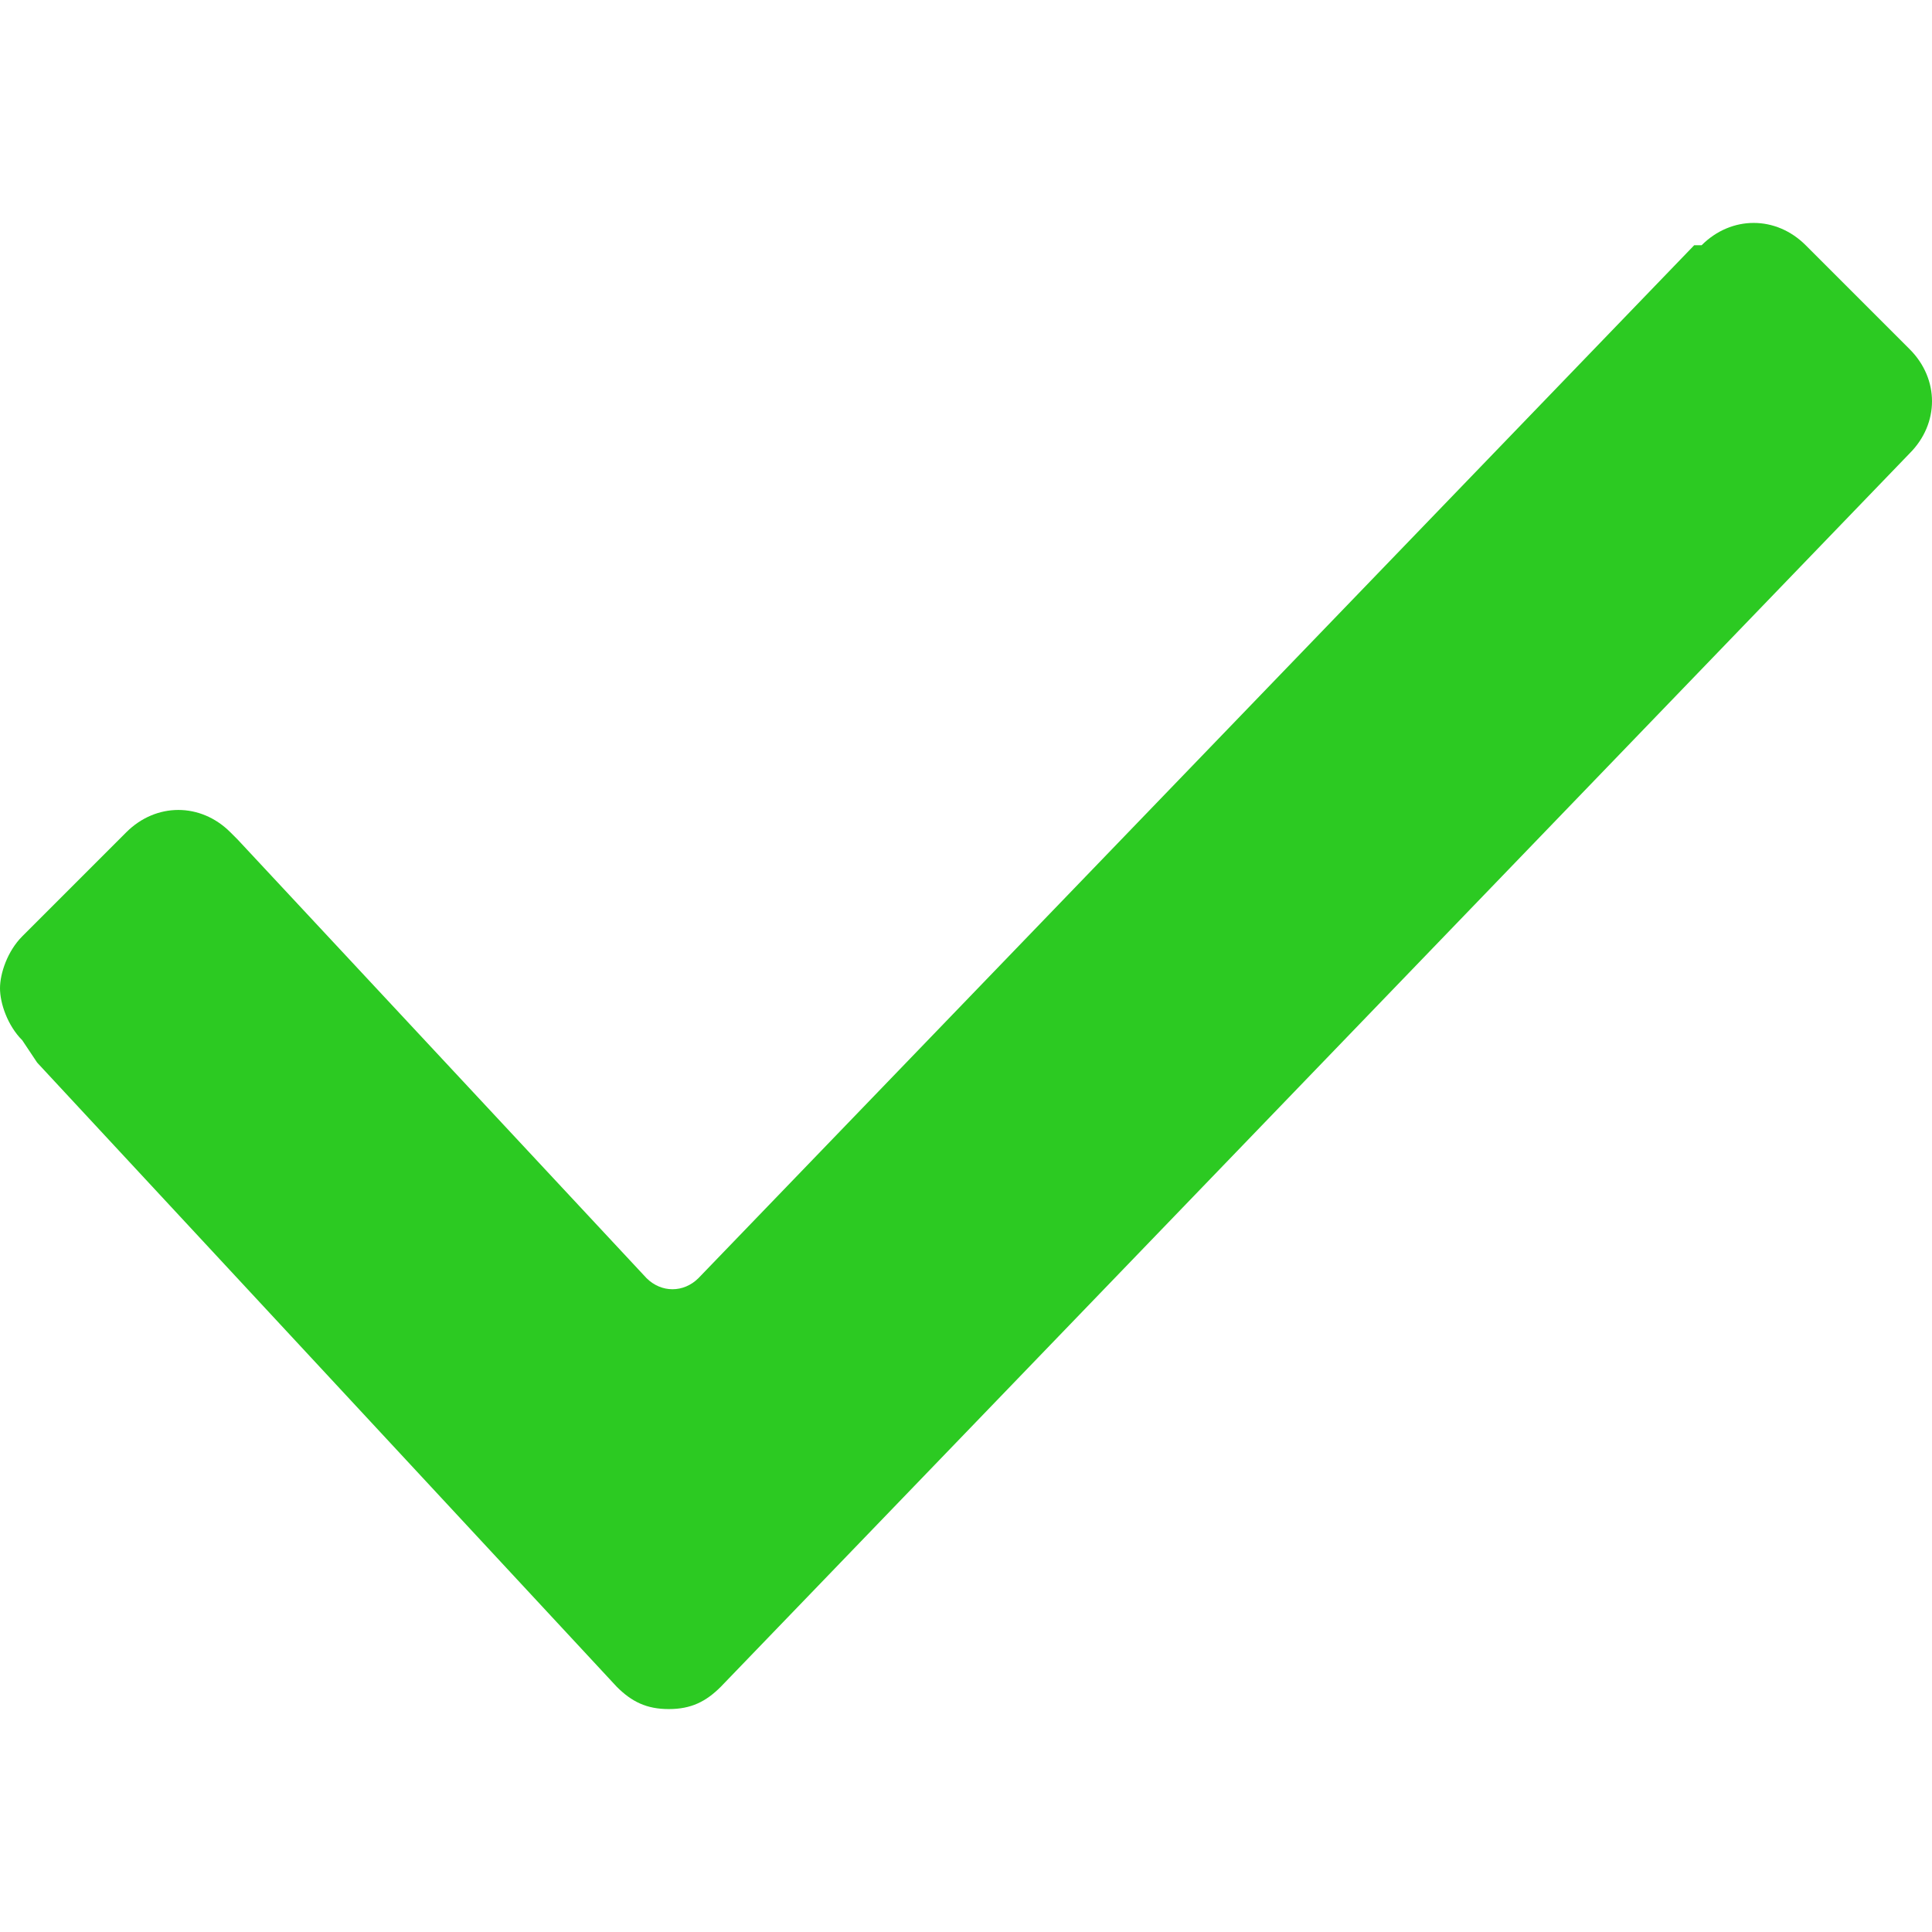
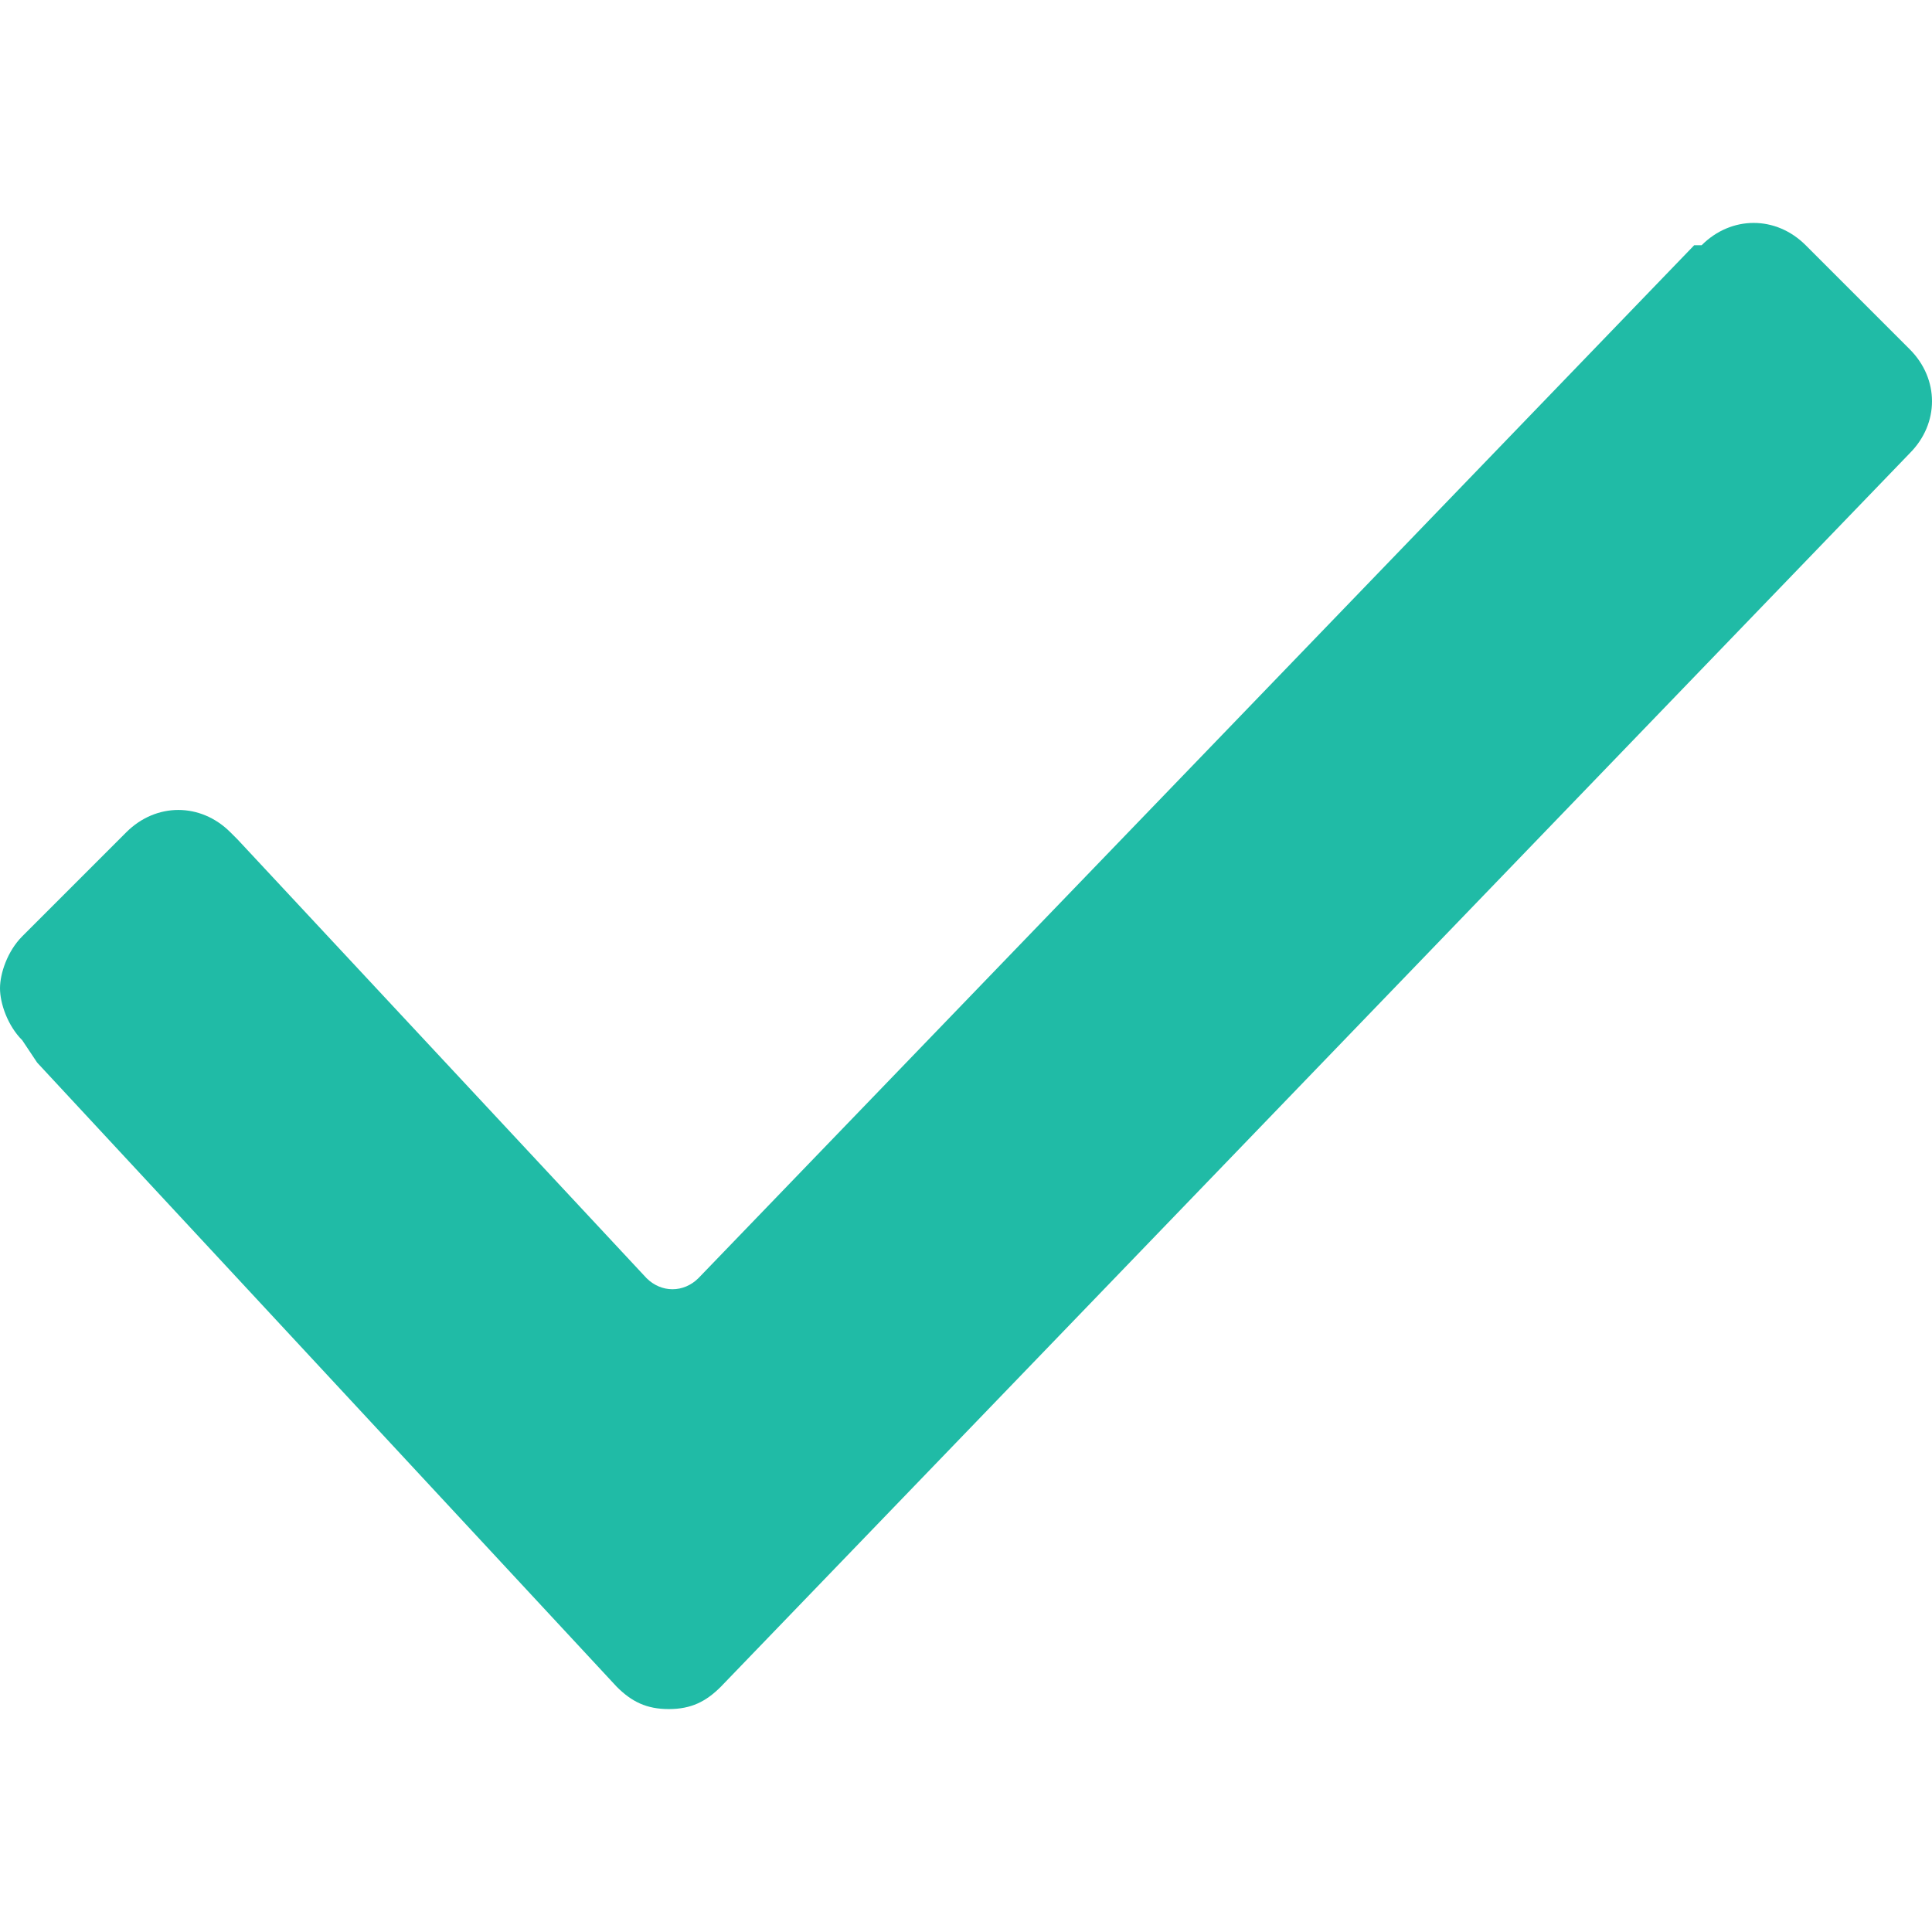
<svg xmlns="http://www.w3.org/2000/svg" version="1.1" viewBox="0 0 26 26" enable-background="new 0 0 26 26" width="512px" height="512px">
-   <path d="m.3,14c-0.2-0.2-0.3-0.5-0.3-0.7s0.1-0.5 0.3-0.7l1.4-1.4c0.4-0.4 1-0.4 1.4,0l.1,.1 5.5,5.9c0.2,0.2 0.5,0.2 0.7,0l13.4-13.9h0.1v-8.88178e-16c0.4-0.4 1-0.4 1.4,0l1.4,1.4c0.4,0.4 0.4,1 0,1.4l0,0-16,16.6c-0.2,0.2-0.4,0.3-0.7,0.3-0.3,0-0.5-0.1-0.7-0.3l-7.8-8.4-.2-.3z" fill="#2cca22" />
+   <path d="m.3,14c-0.2-0.2-0.3-0.5-0.3-0.7s0.1-0.5 0.3-0.7l1.4-1.4c0.4-0.4 1-0.4 1.4,0l.1,.1 5.5,5.9c0.2,0.2 0.5,0.2 0.7,0l13.4-13.9h0.1v-8.88178e-16c0.4-0.4 1-0.4 1.4,0l1.4,1.4c0.4,0.4 0.4,1 0,1.4l0,0-16,16.6c-0.2,0.2-0.4,0.3-0.7,0.3-0.3,0-0.5-0.1-0.7-0.3l-7.8-8.4-.2-.3z" fill="#20bba6" />
</svg>
